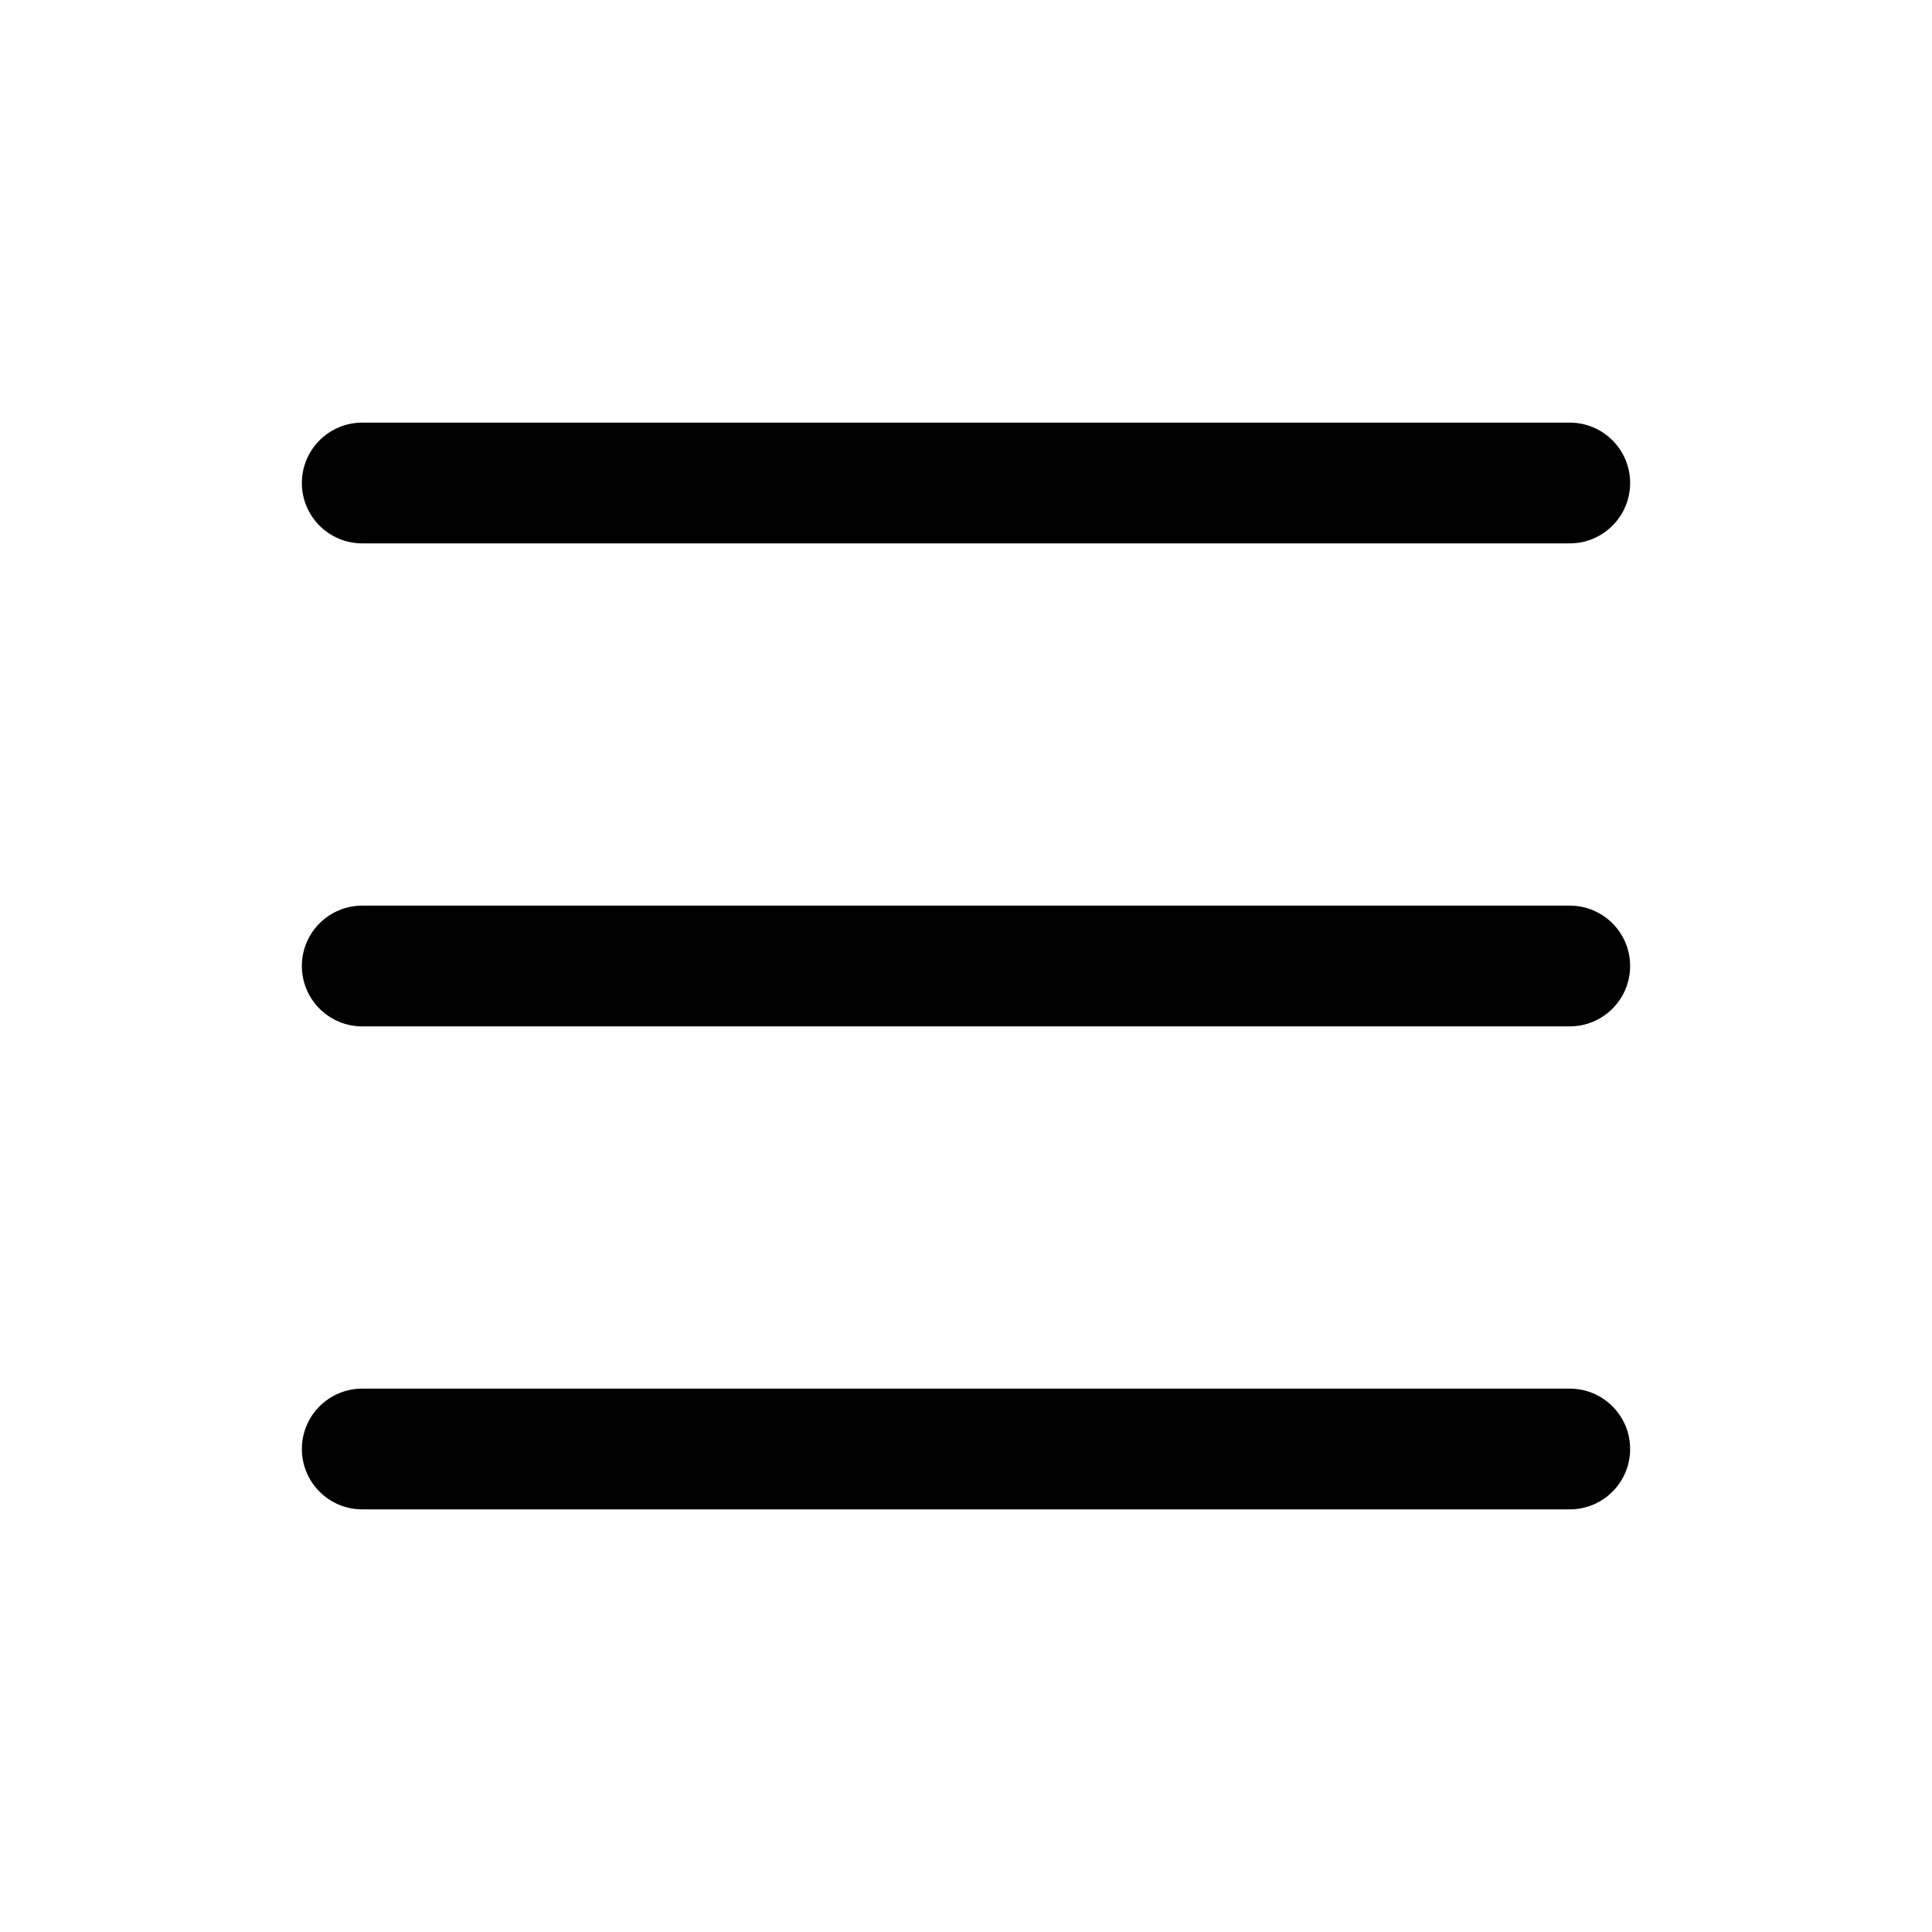
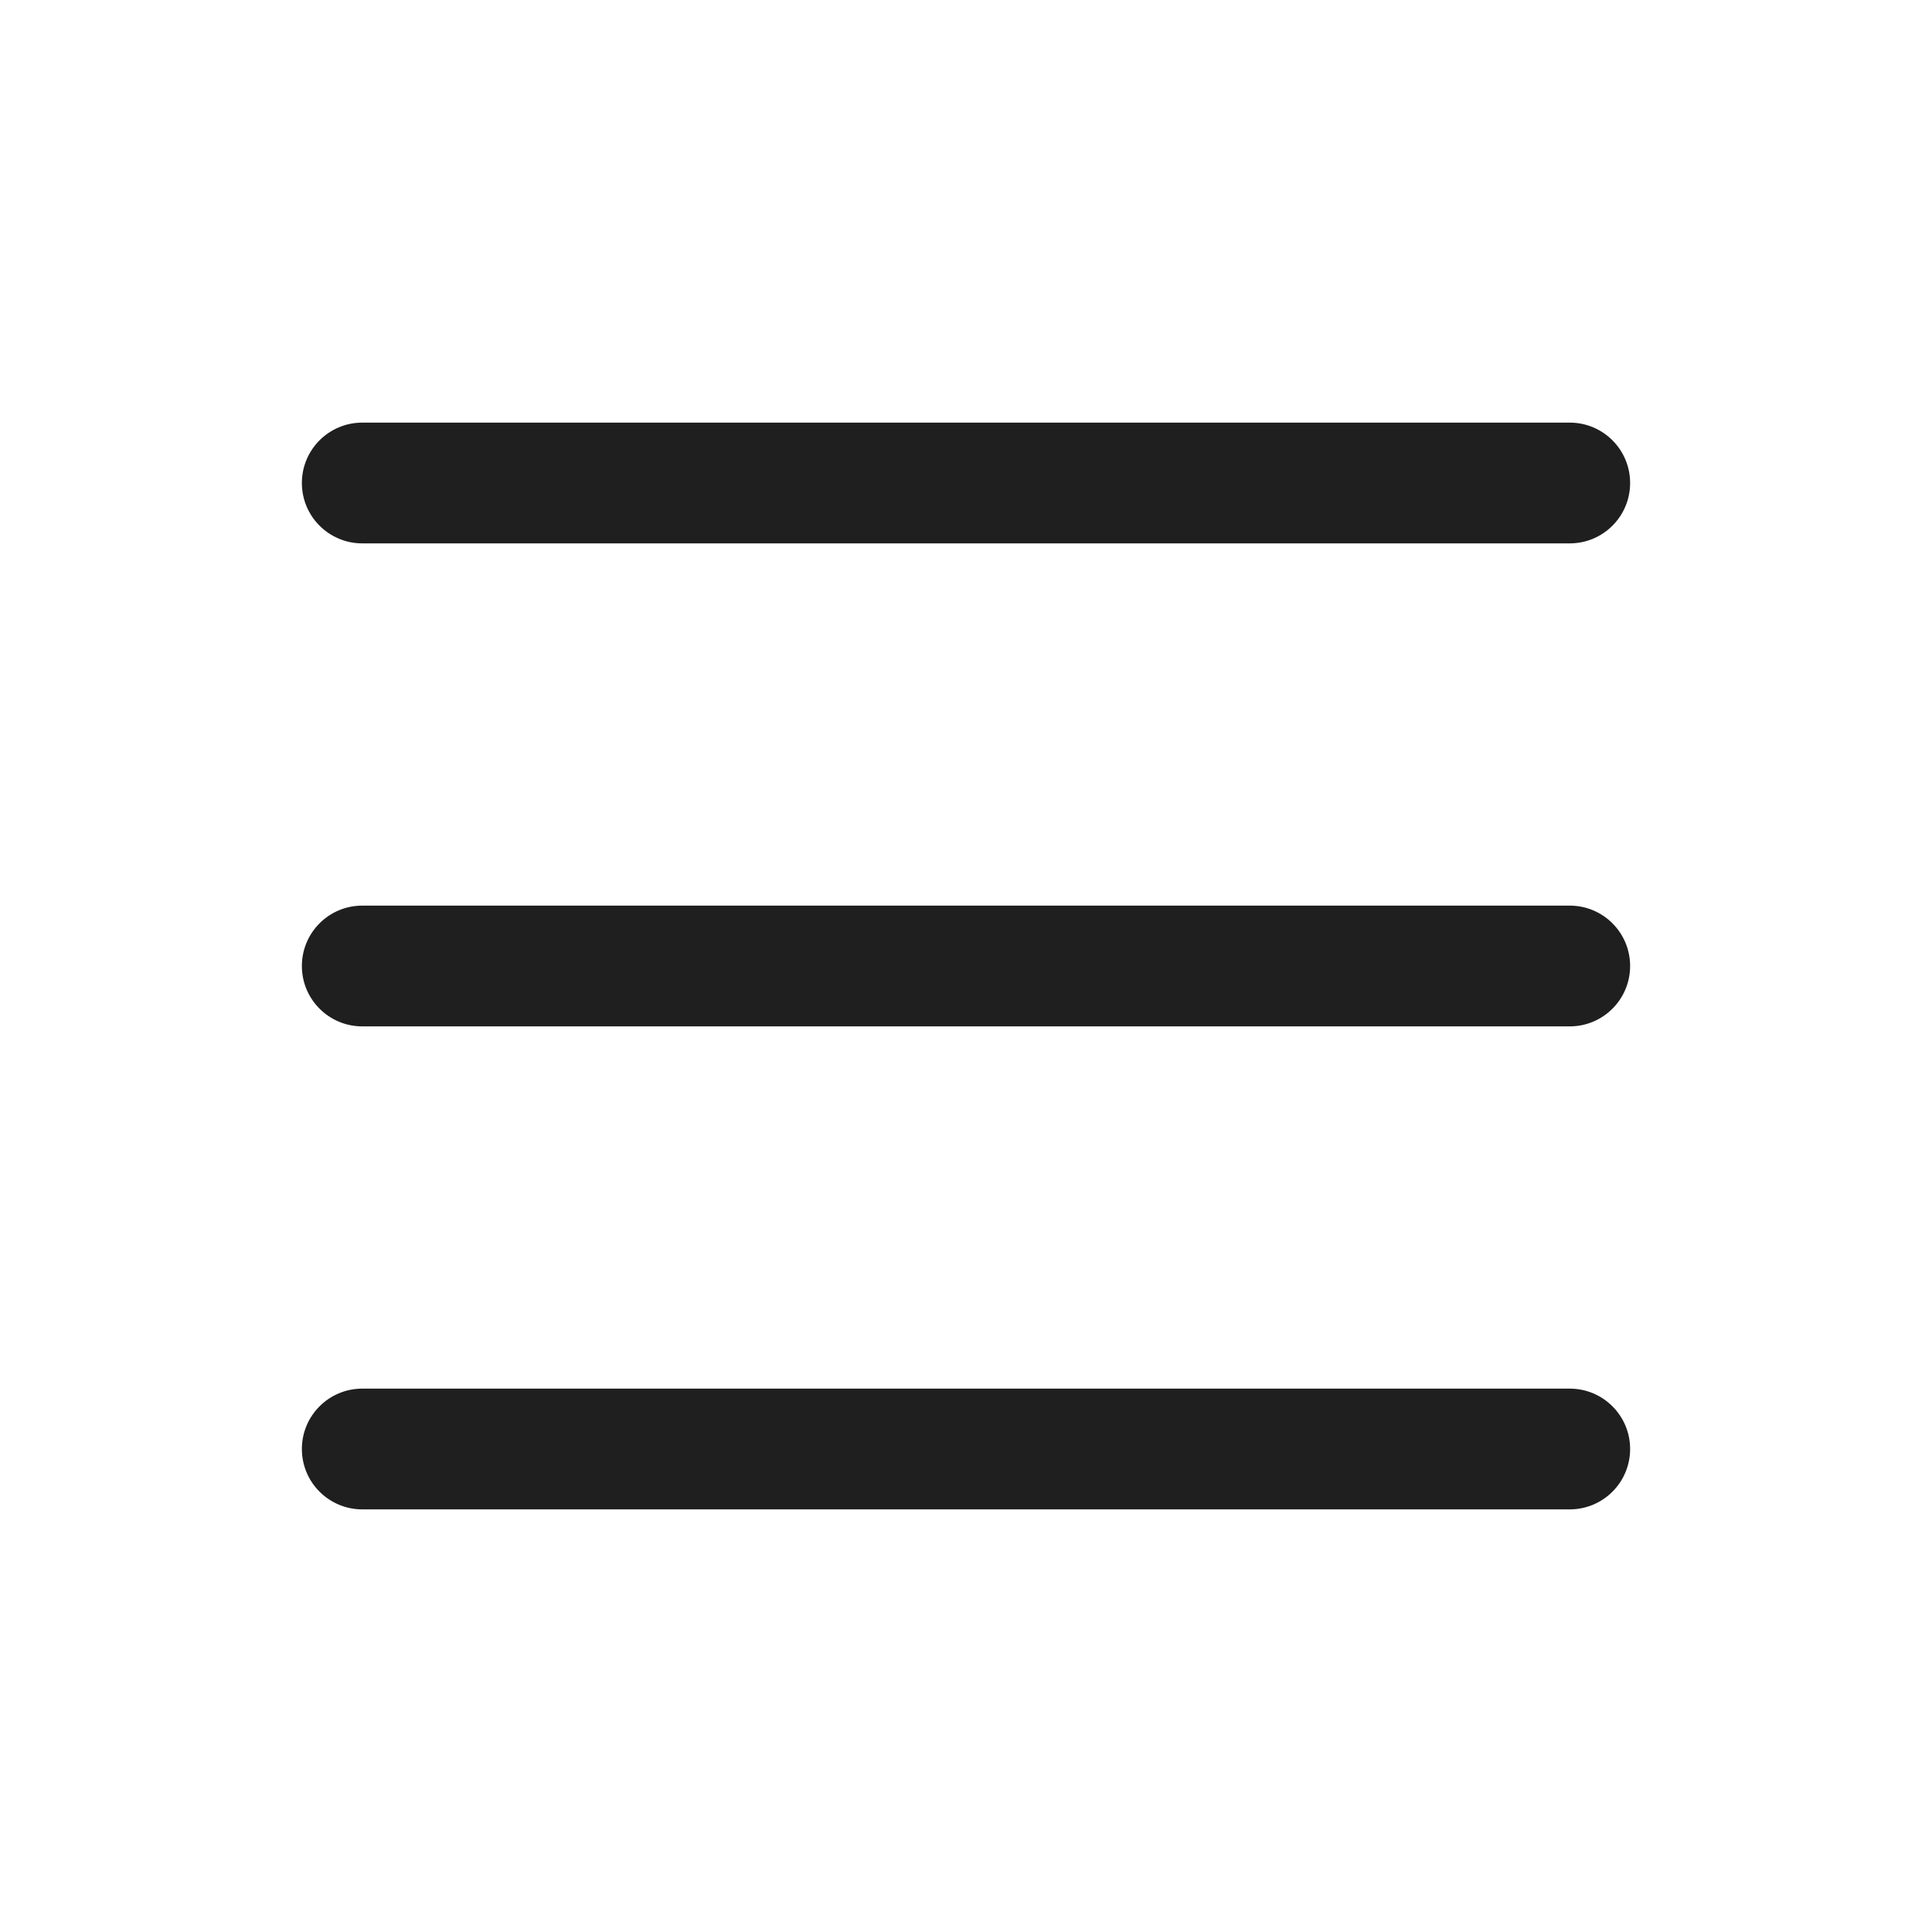
- <svg xmlns="http://www.w3.org/2000/svg" width="16" height="16" fill="currentColor" class="bi bi-list" viewBox="0 0 16 16">
+ <svg xmlns="http://www.w3.org/2000/svg" width="16" height="16" fill="#1F1F1F" class="bi bi-list" viewBox="0 0 16 16">
  <path fill-rule="evenodd" d="M2.5 12a.5.5 0 0 1 .5-.5h10a.5.5 0 0 1 0 1H3a.5.5 0 0 1-.5-.5zm0-4a.5.5 0 0 1 .5-.5h10a.5.5 0 0 1 0 1H3a.5.5 0 0 1-.5-.5zm0-4a.5.5 0 0 1 .5-.5h10a.5.5 0 0 1 0 1H3a.5.5 0 0 1-.5-.5z" />
</svg>
